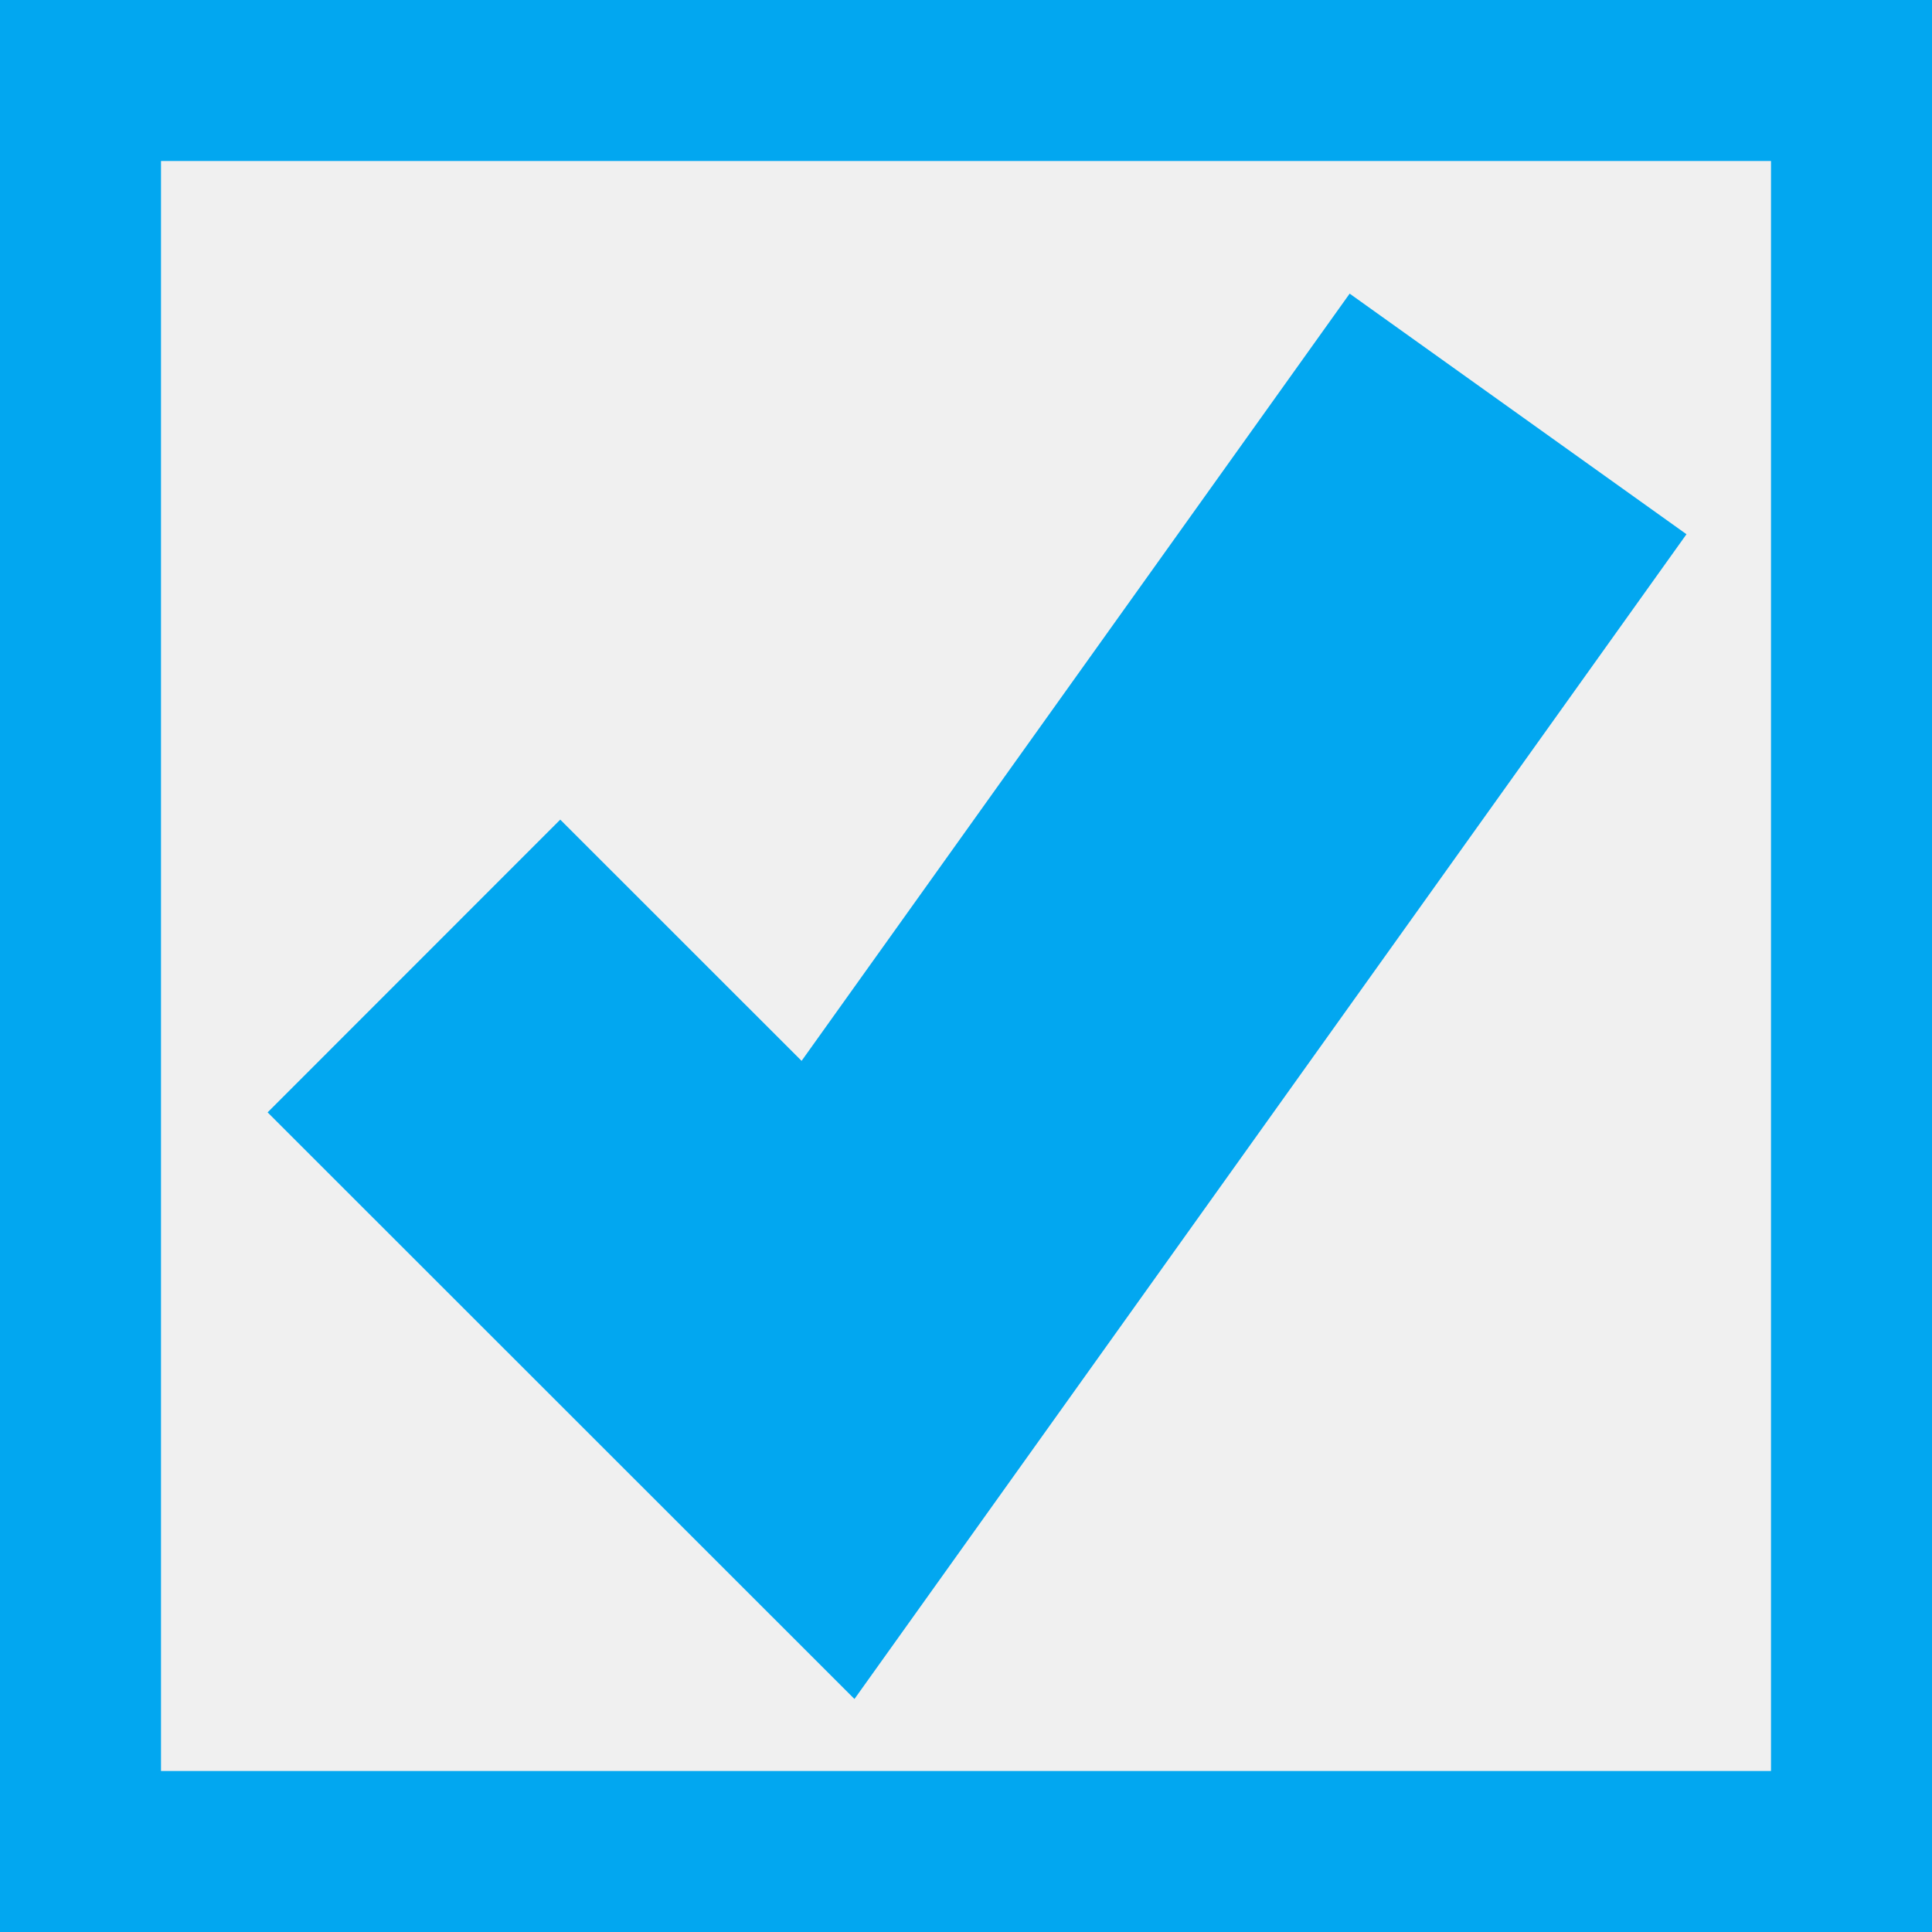
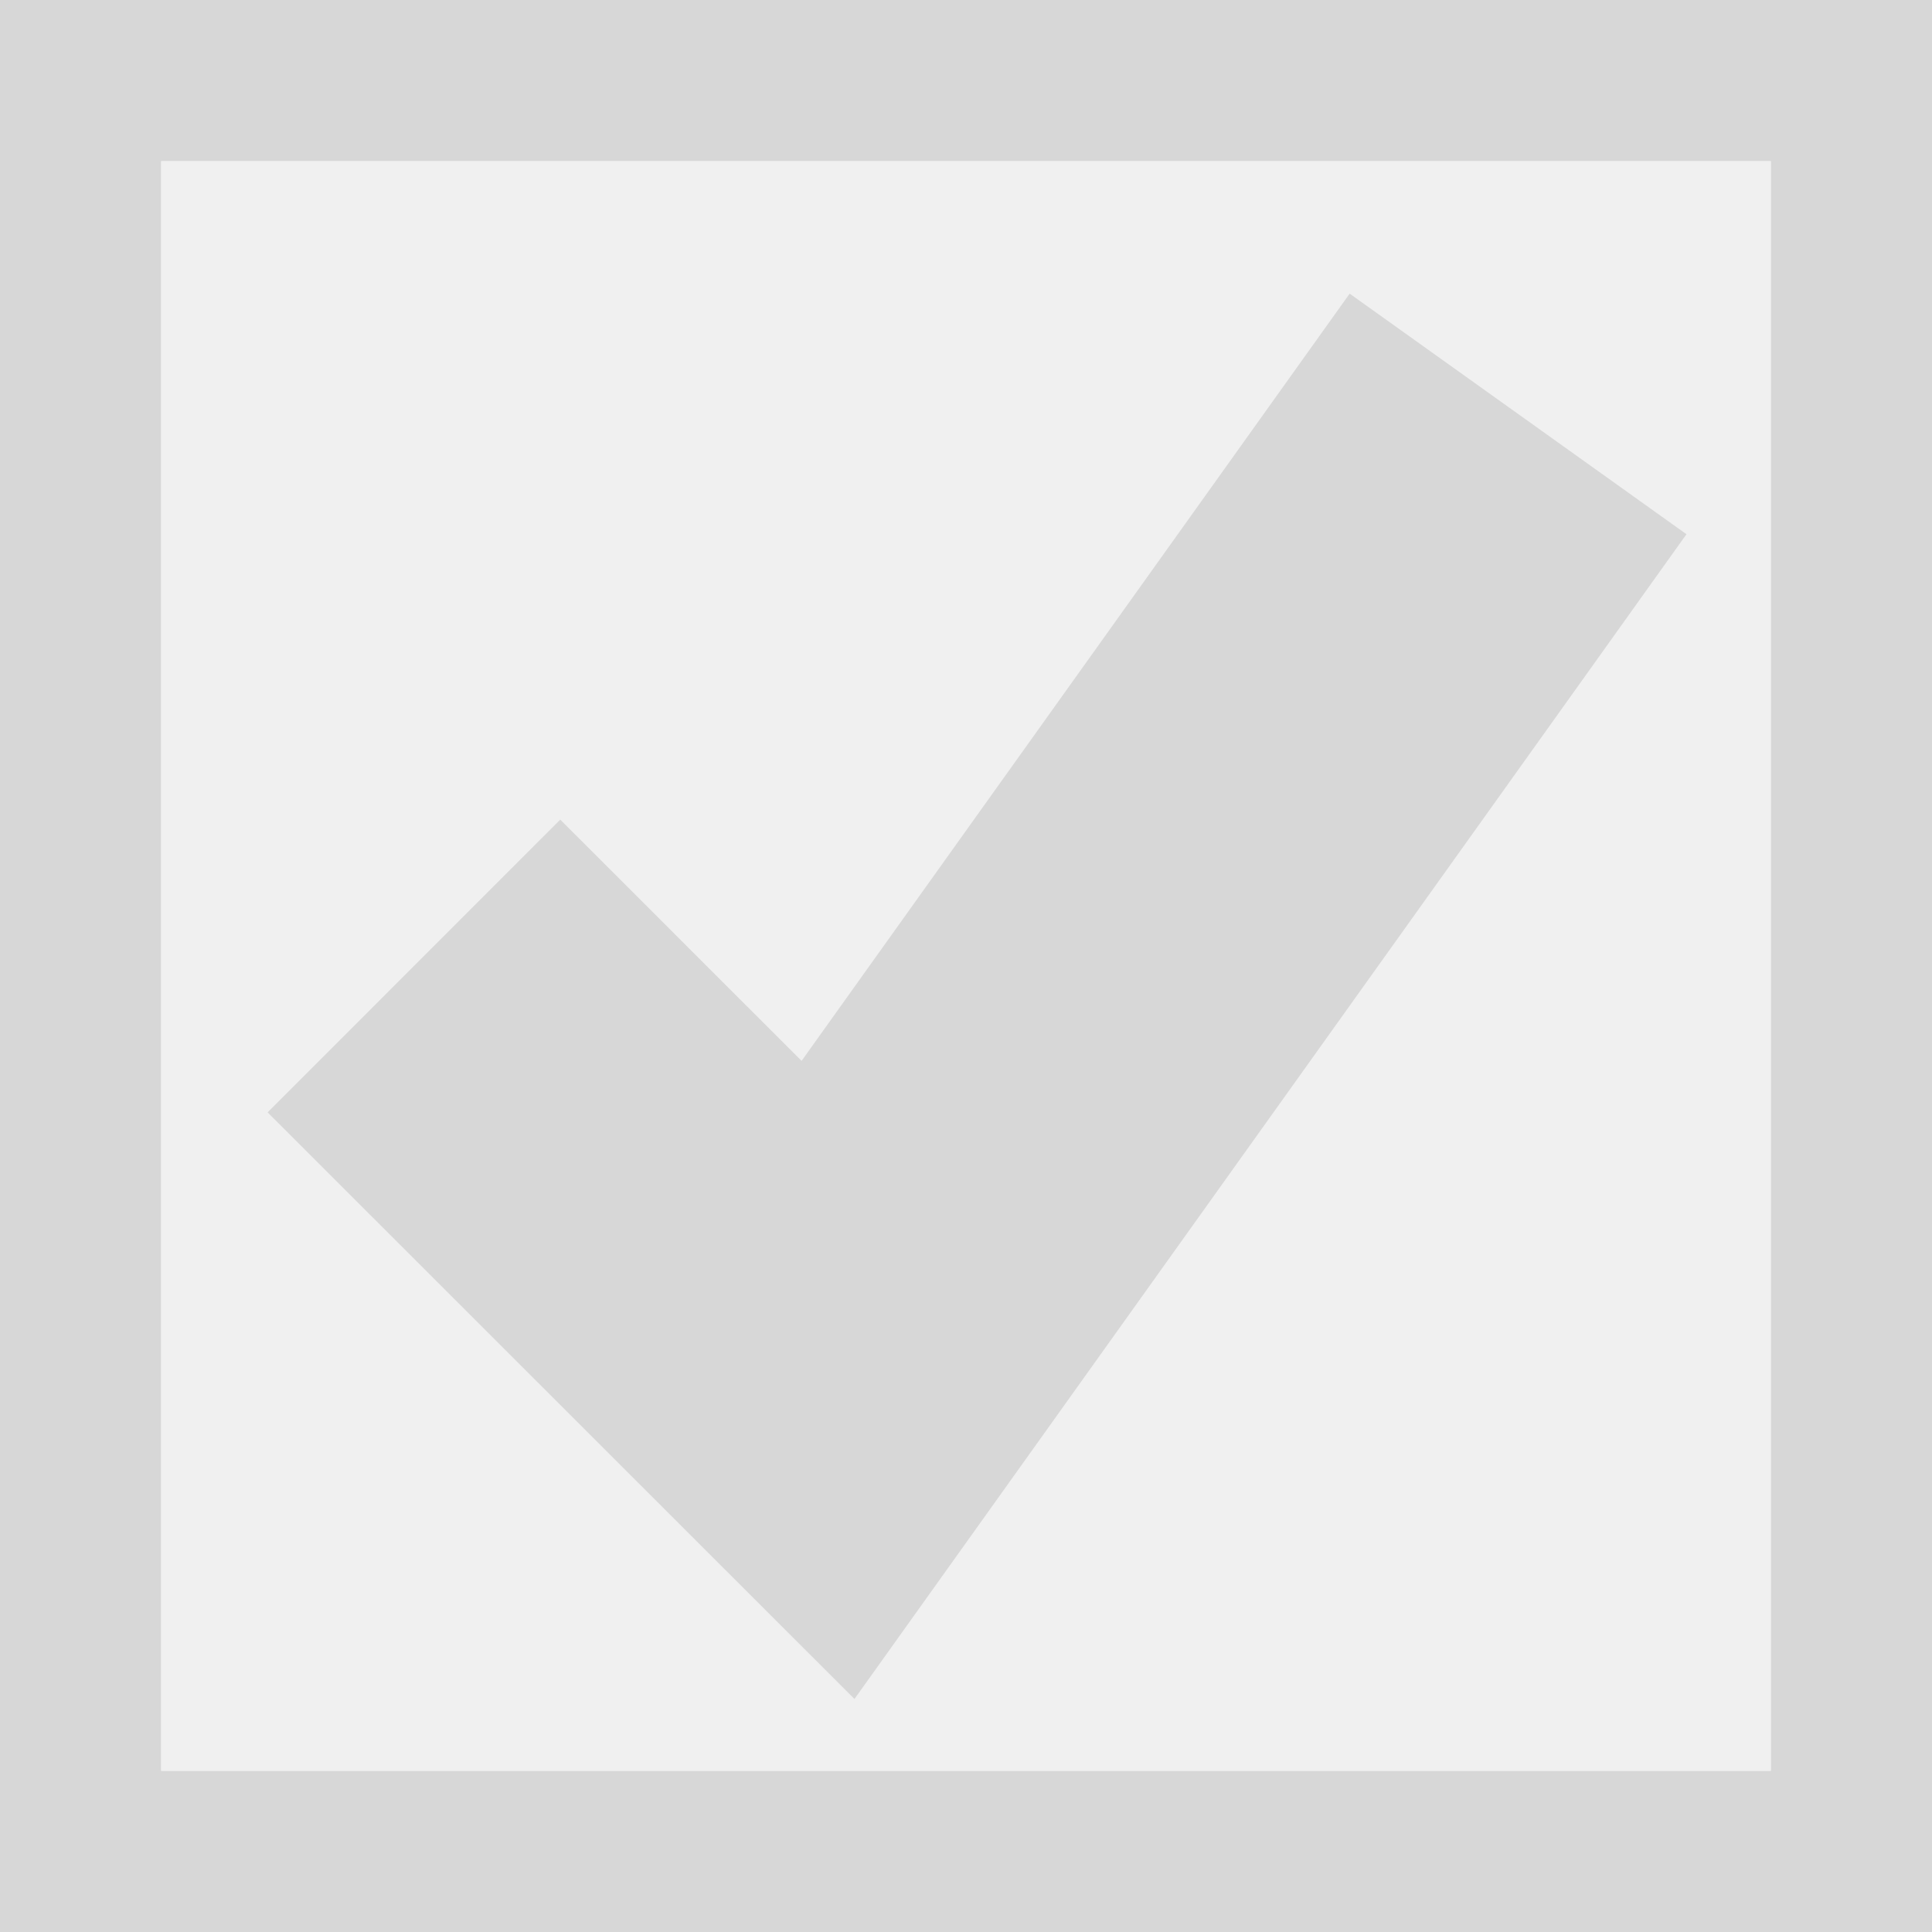
- <svg xmlns="http://www.w3.org/2000/svg" version="1.1" width="12px" height="12px" viewBox="260 984.5  12 12">
-   <path d="M 260.5 985  L 271.5 985  L 271.5 996  L 260.5 996  L 260.5 985  Z " fill-rule="nonzero" fill="#f0f0f0" stroke="none" />
-   <path d="M 260.5 985  L 271.5 985  L 271.5 996  L 260.5 996  L 260.5 985  Z " stroke-width="1" stroke="#02a7f0" fill="none" />
-   <path d="M 262.571 990.5  L 265.143 993.071  L 269.429 987.071  " stroke-width="2.571" stroke="#02a7f0" fill="none" />
+ <svg xmlns="http://www.w3.org/2000/svg" version="1.1" width="12px" height="12px" viewBox="30 1350.5  12 12">
+   <path d="M 30.5 1351  L 41.5 1351  L 41.5 1362  L 30.5 1362  L 30.5 1351  Z " fill-rule="nonzero" fill="#f0f0f0" stroke="none" />
+   <path d="M 30.5 1351  L 41.5 1351  L 41.5 1362  L 30.5 1362  L 30.5 1351  Z " stroke-width="1" stroke="#d7d7d7" fill="none" />
+   <path d="M 32.571 1356.5  L 35.143 1359.071  L 39.429 1353.071  " stroke-width="2.571" stroke="#d7d7d7" fill="none" />
</svg>
